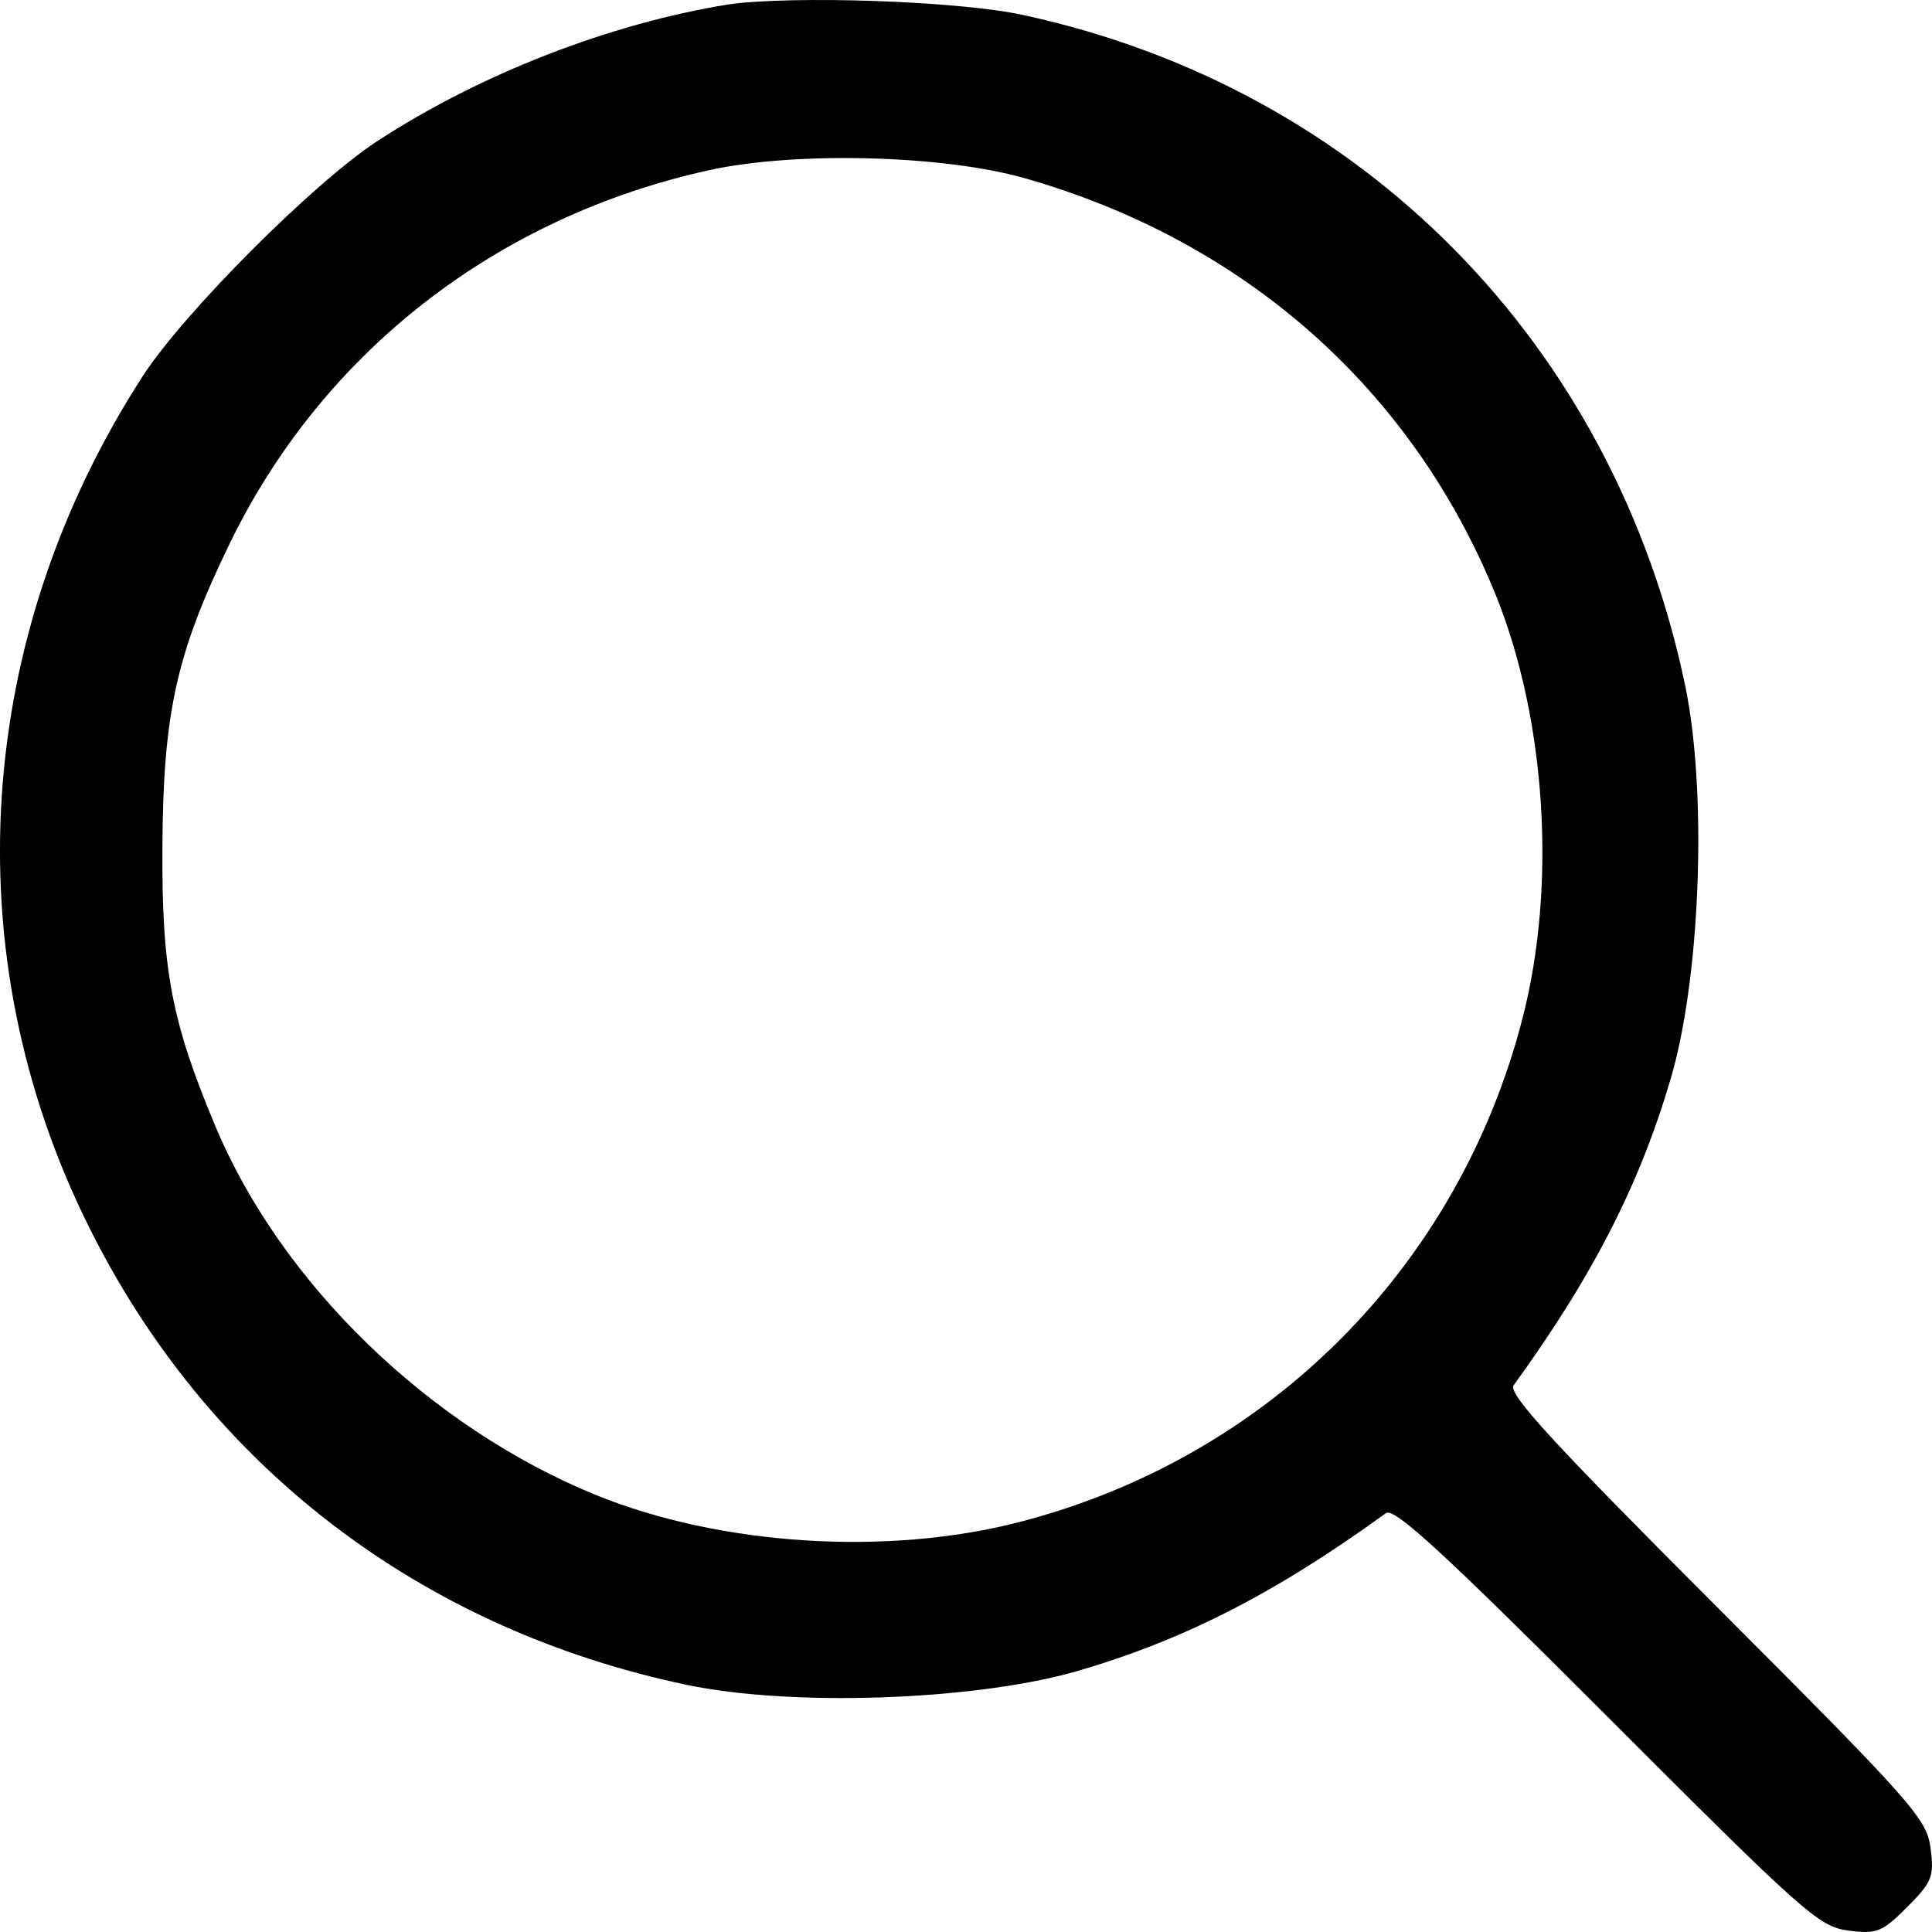
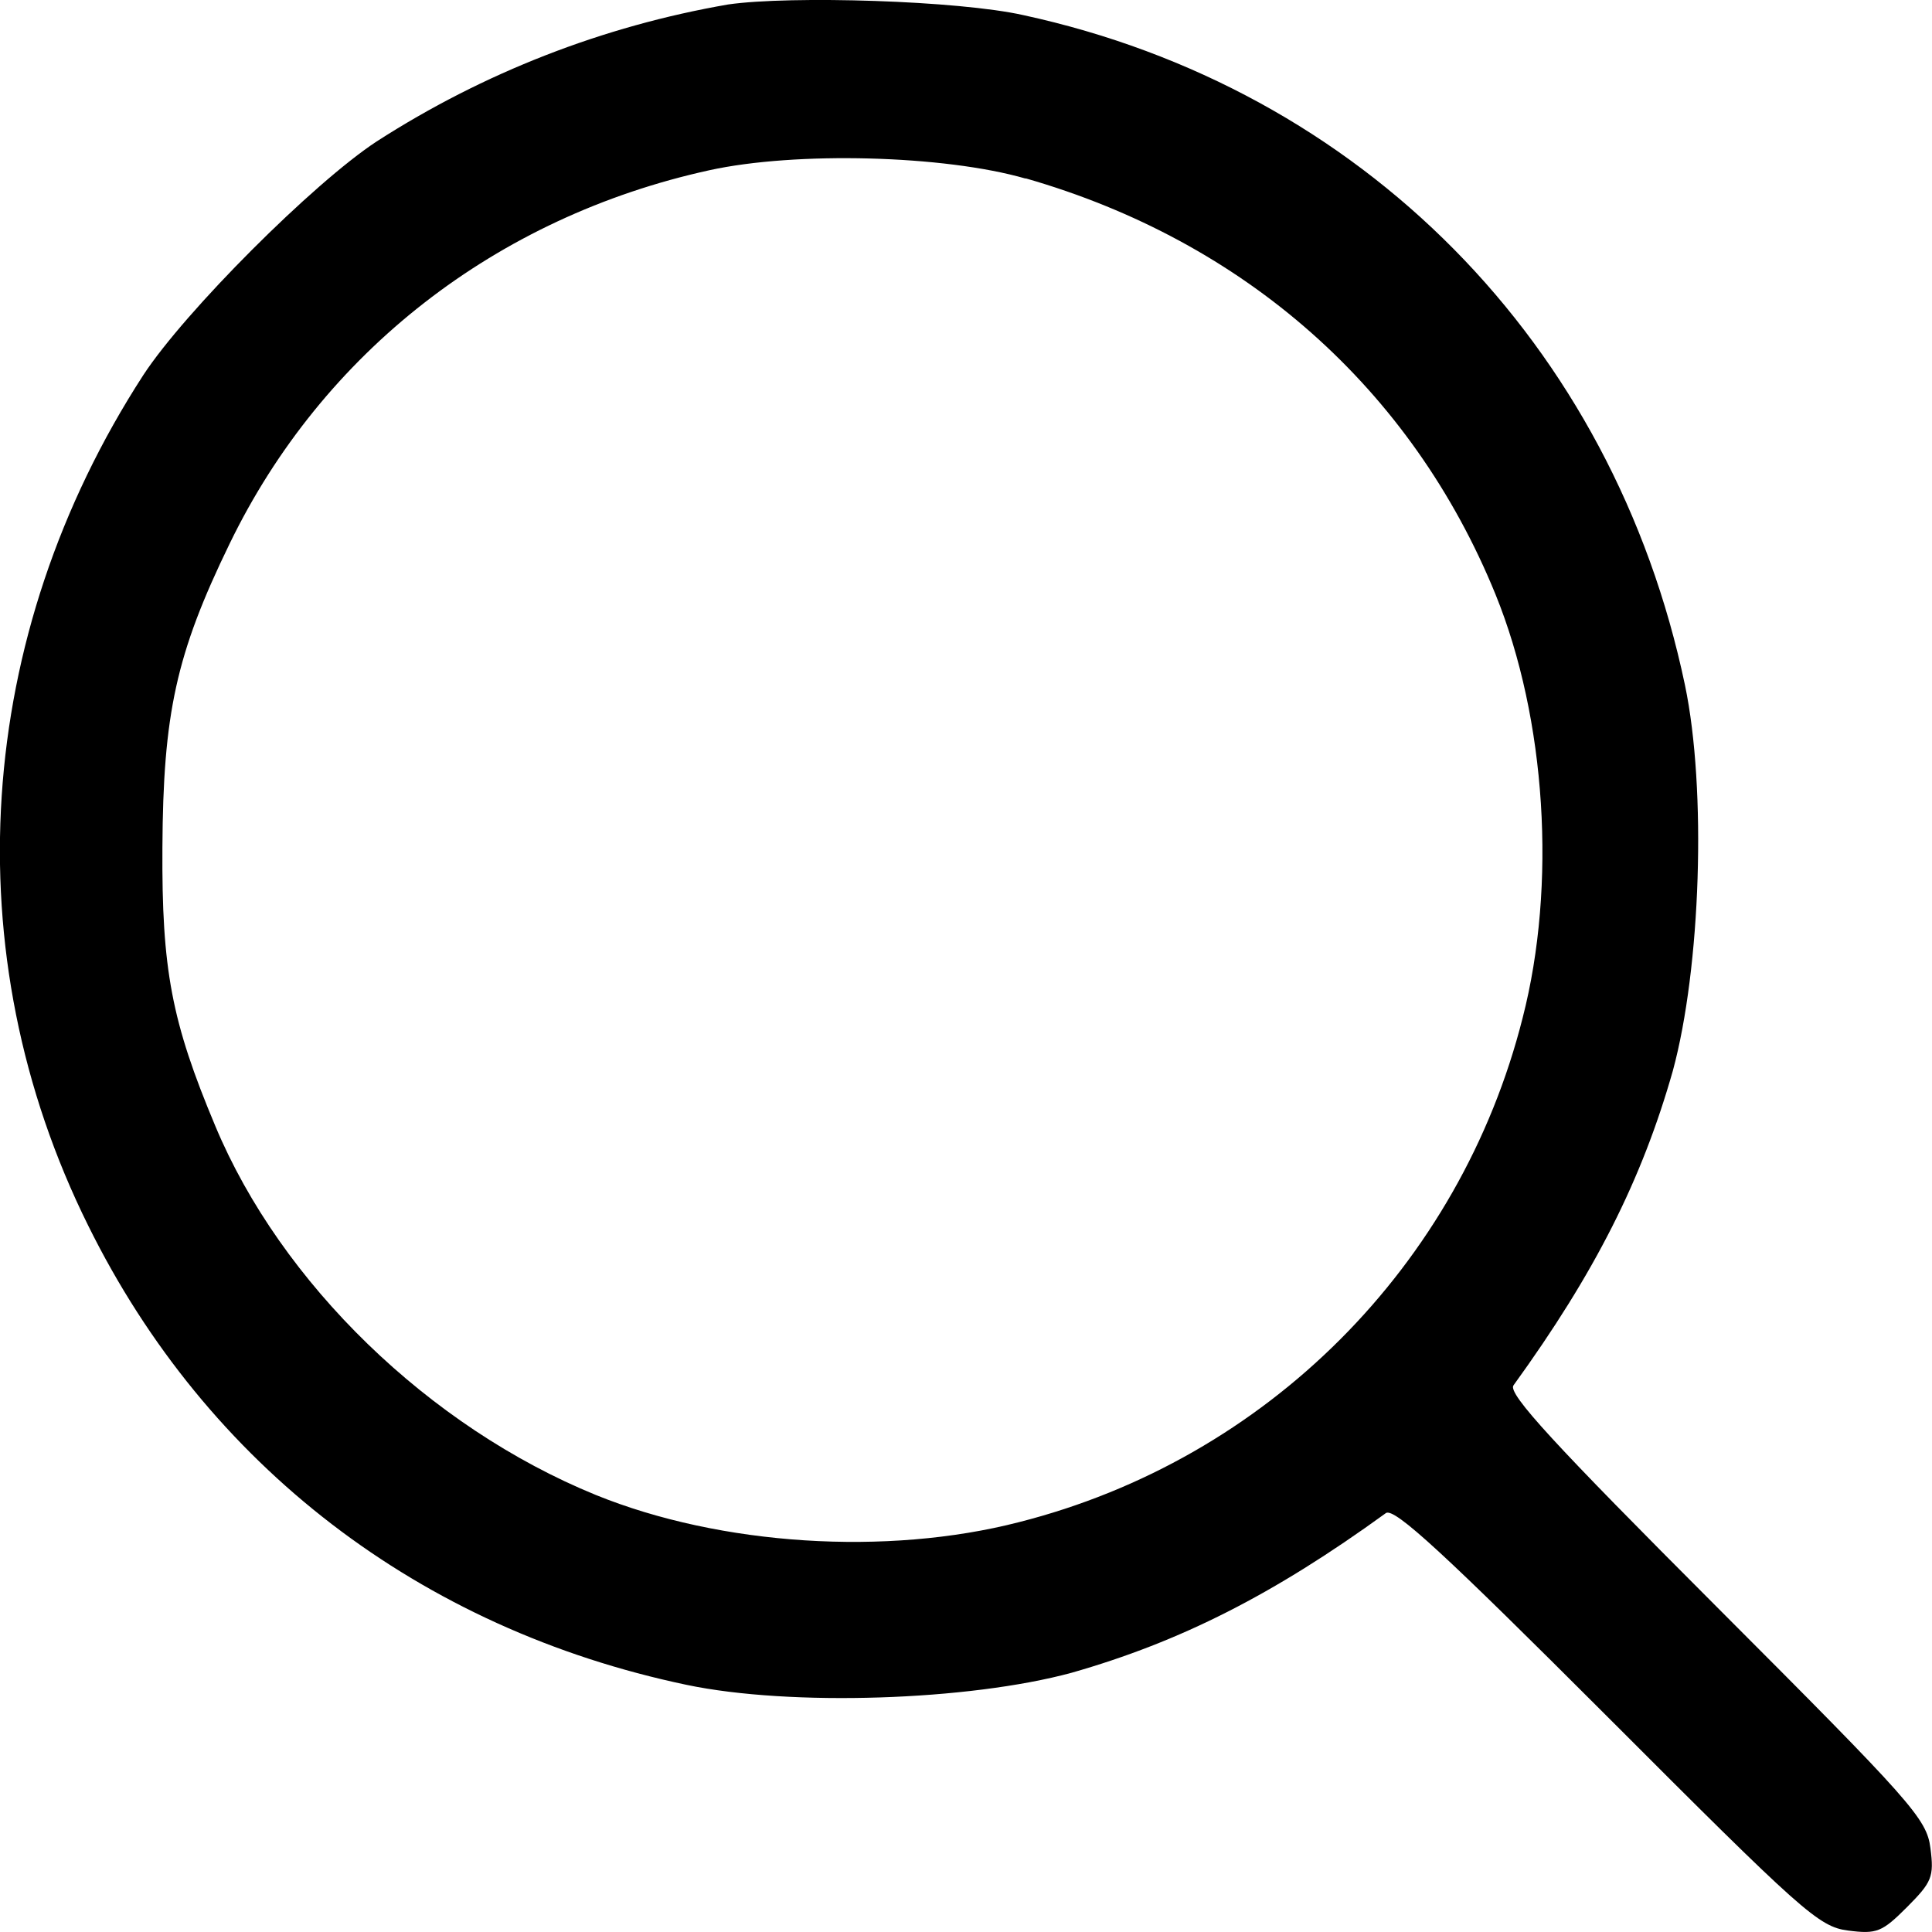
- <svg xmlns="http://www.w3.org/2000/svg" width="16" height="16" viewBox="0 0 16 16" fill="#E31337">
-   <path d="M6.03 0.037C5.06 0.194 3.984 0.607 3.121 1.171C2.596 1.515 1.532 2.58 1.188 3.106C-0.213 5.266 -0.388 7.897 0.732 10.151C1.714 12.136 3.478 13.489 5.686 13.953C6.549 14.134 8.025 14.084 8.876 13.852C9.777 13.596 10.546 13.207 11.478 12.531C11.547 12.481 11.972 12.876 13.305 14.209C14.925 15.831 15.062 15.957 15.306 15.988C15.544 16.019 15.588 16 15.794 15.794C16 15.587 16.019 15.543 15.988 15.305C15.957 15.061 15.832 14.923 14.212 13.301C12.879 11.967 12.485 11.542 12.535 11.473C13.211 10.54 13.599 9.769 13.855 8.867C14.086 8.016 14.136 6.538 13.955 5.673C13.361 2.843 11.278 0.732 8.476 0.125C7.938 0.006 6.549 -0.038 6.03 0.037ZM8.494 1.478C10.308 1.997 11.691 3.219 12.385 4.922C12.804 5.955 12.892 7.333 12.61 8.429C12.079 10.496 10.502 12.074 8.438 12.606C7.343 12.888 5.967 12.8 4.935 12.381C3.553 11.817 2.327 10.627 1.783 9.325C1.42 8.46 1.339 8.028 1.345 7.02C1.351 5.911 1.457 5.417 1.902 4.502C2.671 2.918 4.11 1.797 5.874 1.409C6.587 1.252 7.819 1.283 8.494 1.478Z" fill="currentColor" />
+ <svg xmlns="http://www.w3.org/2000/svg" width="16" height="16" fill="currentColor" viewBox="0 0 16 16">
+   <path fill="currentColor" d="M6.03.037a7.85 7.85 0 0 0-2.91 1.134c-.525.344-1.589 1.409-1.933 1.935-1.4 2.16-1.576 4.79-.456 7.045.982 1.986 2.746 3.338 4.954 3.802.863.181 2.34.131 3.19-.1.9-.257 1.67-.646 2.602-1.322.069-.05.494.345 1.827 1.678 1.62 1.622 1.757 1.748 2.001 1.779.238.031.282.012.488-.194.206-.207.225-.25.194-.489-.031-.244-.156-.382-1.776-2.004-1.333-1.334-1.727-1.76-1.677-1.828.676-.934 1.064-1.704 1.32-2.606.231-.851.281-2.33.1-3.194-.594-2.83-2.677-4.94-5.48-5.548C7.939.005 6.55-.038 6.03.037Zm2.464 1.44c1.814.52 3.197 1.742 3.891 3.445.42 1.033.507 2.411.225 3.507a5.764 5.764 0 0 1-4.172 4.177c-1.095.282-2.47.194-3.503-.225-1.382-.564-2.608-1.754-3.152-3.056-.363-.865-.444-1.297-.438-2.305.006-1.109.112-1.603.557-2.518C2.67 2.918 4.11 1.797 5.874 1.41c.713-.157 1.945-.126 2.62.069Z" />
</svg>
